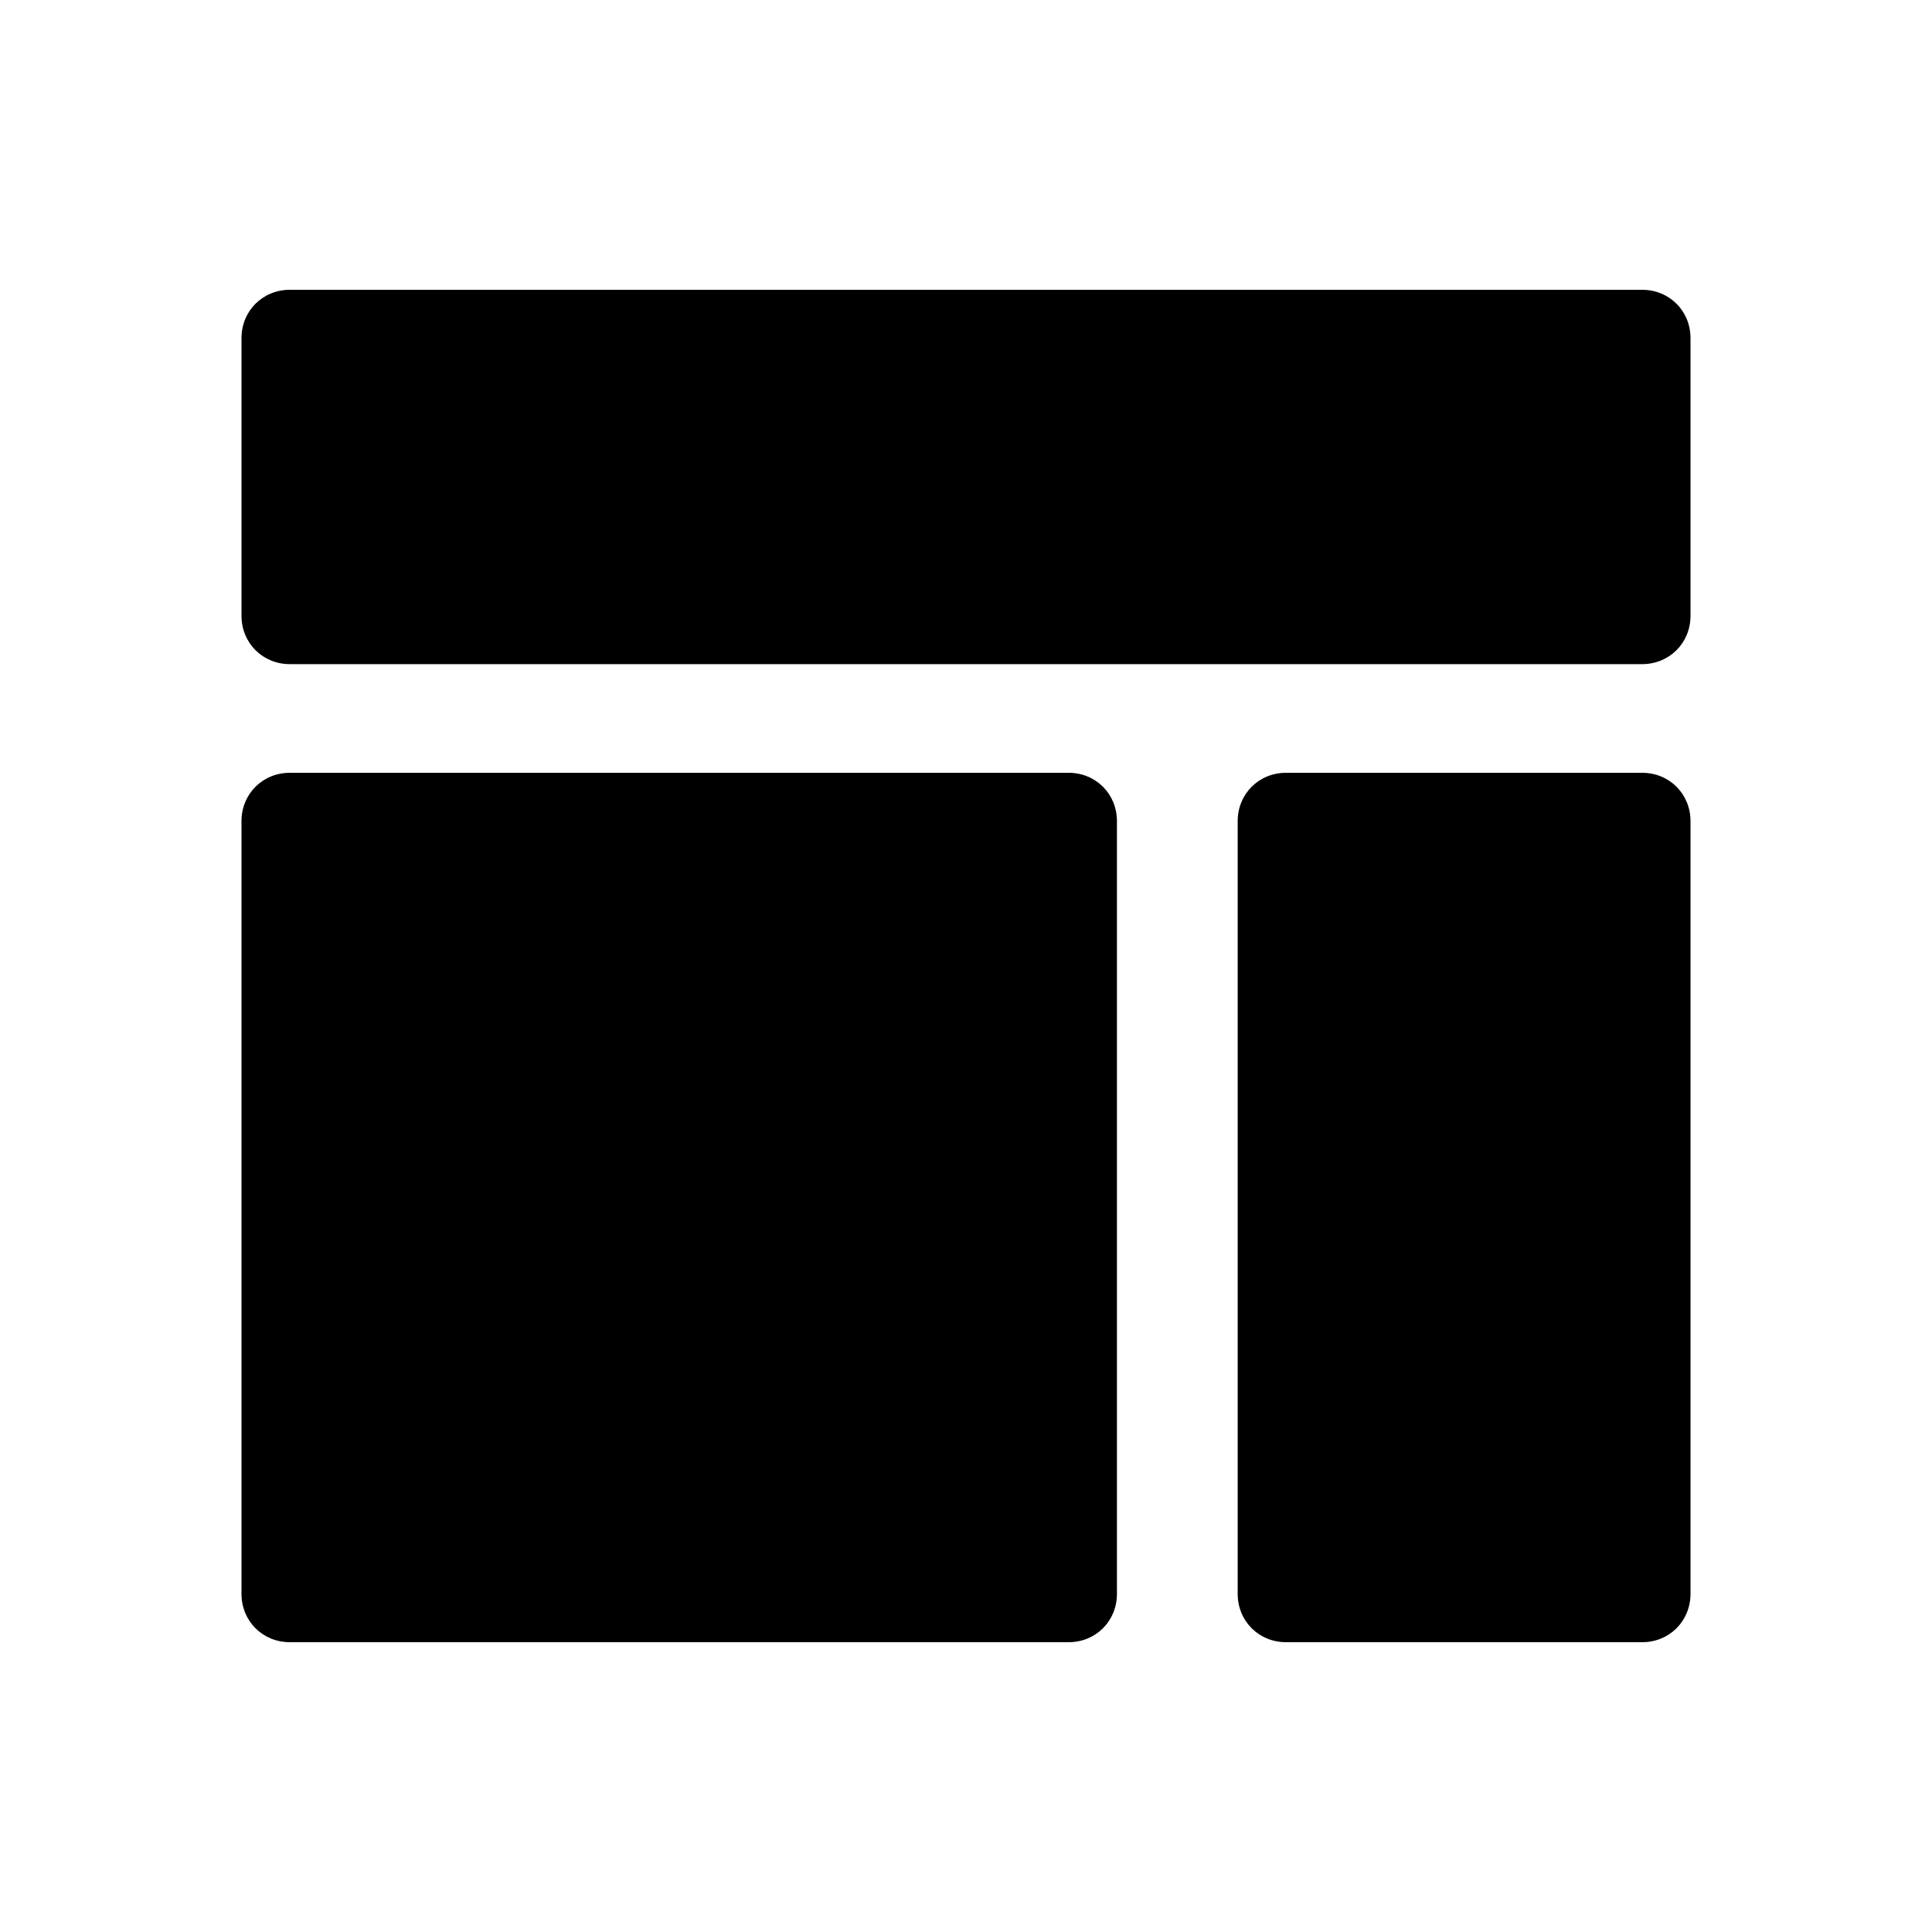
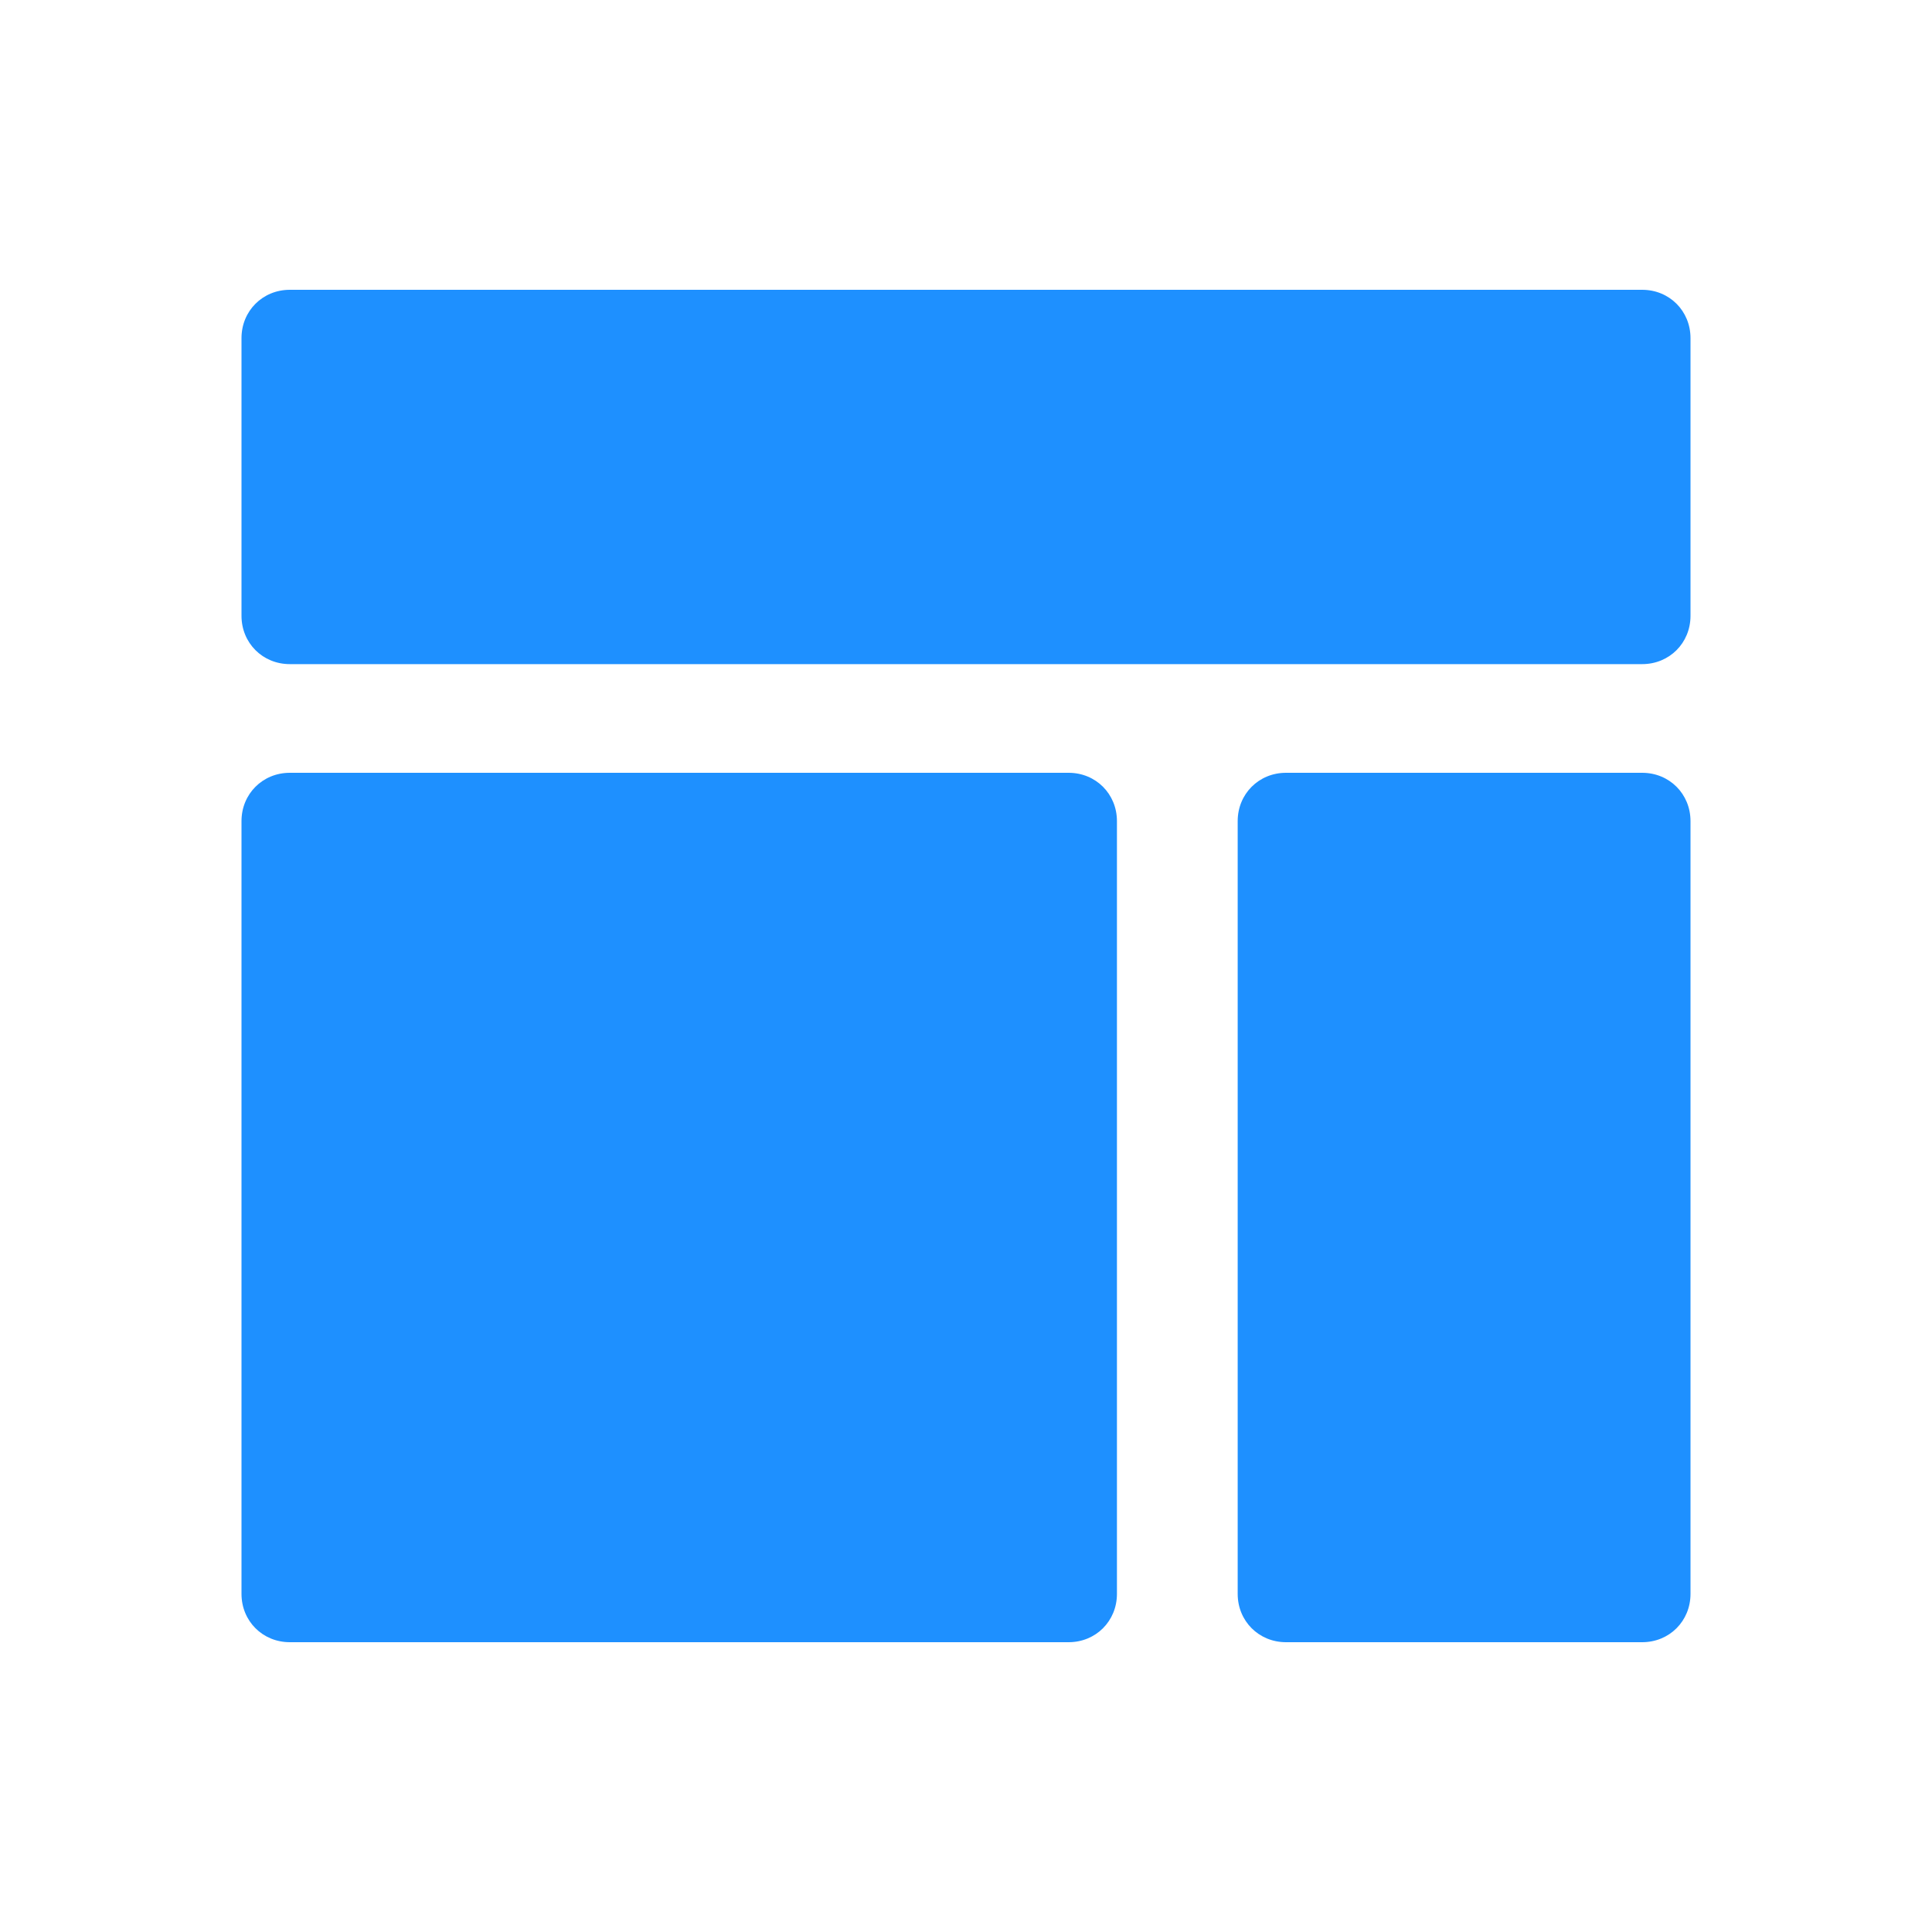
<svg xmlns="http://www.w3.org/2000/svg" id="Lager_1" style="enable-background:new -265 388.9 64 64;" version="1.1" viewBox="-265 388.9 64 64" xml:space="preserve">
  <g>
-     <path d="M-210.6,410.9h-44.8c-0.9,0-1.6-0.7-1.6-1.6v-9.2c0-0.9,0.7-1.6,1.6-1.6h44.8c0.9,0,1.6,0.7,1.6,1.6v9.2   C-209,410.2-209.7,410.9-210.6,410.9z" />
-     <path d="M-210.6,443.3h-11.8c-0.9,0-1.6-0.7-1.6-1.6v-25.6c0-0.9,0.7-1.6,1.6-1.6h11.8c0.9,0,1.6,0.7,1.6,1.6v25.6   C-209,442.6-209.7,443.3-210.6,443.3z" />
-     <path d="M-229.6,443.3h-25.8c-0.9,0-1.6-0.7-1.6-1.6v-25.6c0-0.9,0.7-1.6,1.6-1.6h25.8c0.9,0,1.6,0.7,1.6,1.6v25.6   C-228,442.6-228.7,443.3-229.6,443.3z" />
+     <path fill="#1e90ff" d="M-210.6,410.9h-44.8c-0.9,0-1.6-0.7-1.6-1.6v-9.2c0-0.9,0.7-1.6,1.6-1.6h44.8c0.9,0,1.6,0.7,1.6,1.6v9.2   C-209,410.2-209.7,410.9-210.6,410.9z" />
+     <path fill="#1e90ff" d="M-210.6,443.3h-11.8c-0.9,0-1.6-0.7-1.6-1.6v-25.6c0-0.9,0.7-1.6,1.6-1.6h11.8c0.9,0,1.6,0.7,1.6,1.6v25.6   C-209,442.6-209.7,443.3-210.6,443.3z" />
+     <path fill="#1e90ff" d="M-229.6,443.3h-25.8c-0.9,0-1.6-0.7-1.6-1.6v-25.6c0-0.9,0.7-1.6,1.6-1.6h25.8c0.9,0,1.6,0.7,1.6,1.6v25.6   C-228,442.6-228.7,443.3-229.6,443.3z" />
  </g>
</svg>
